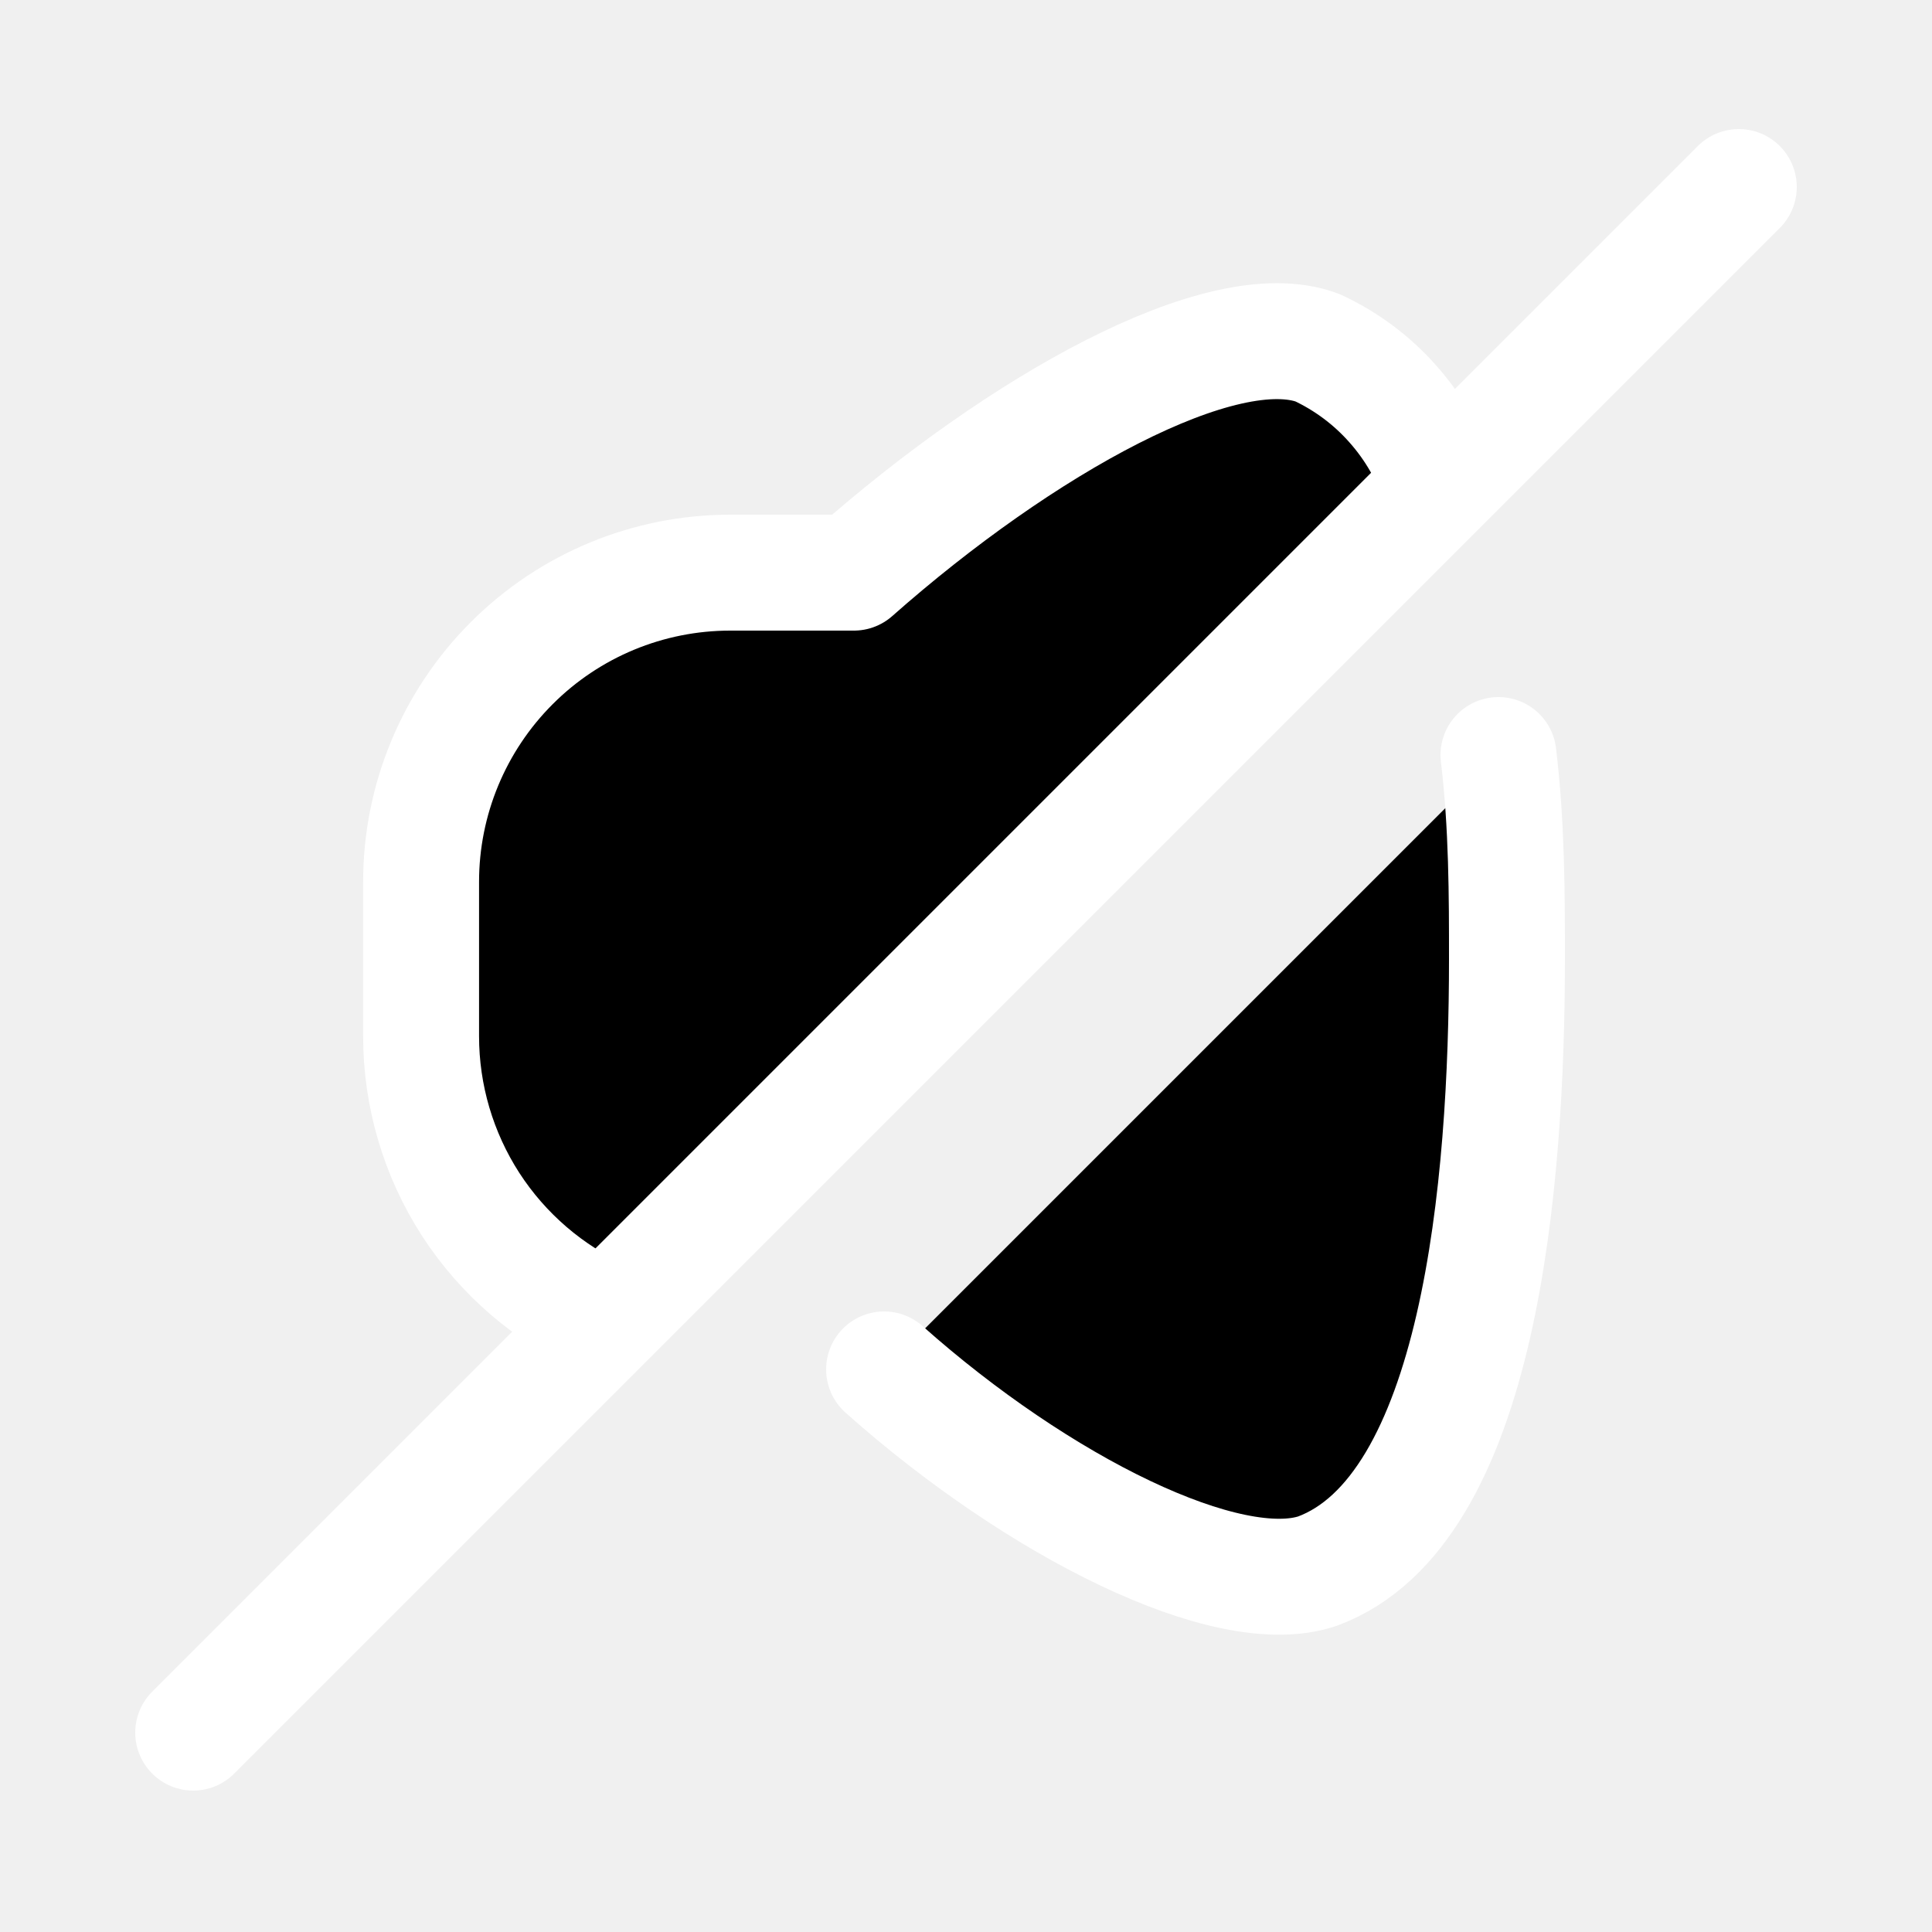
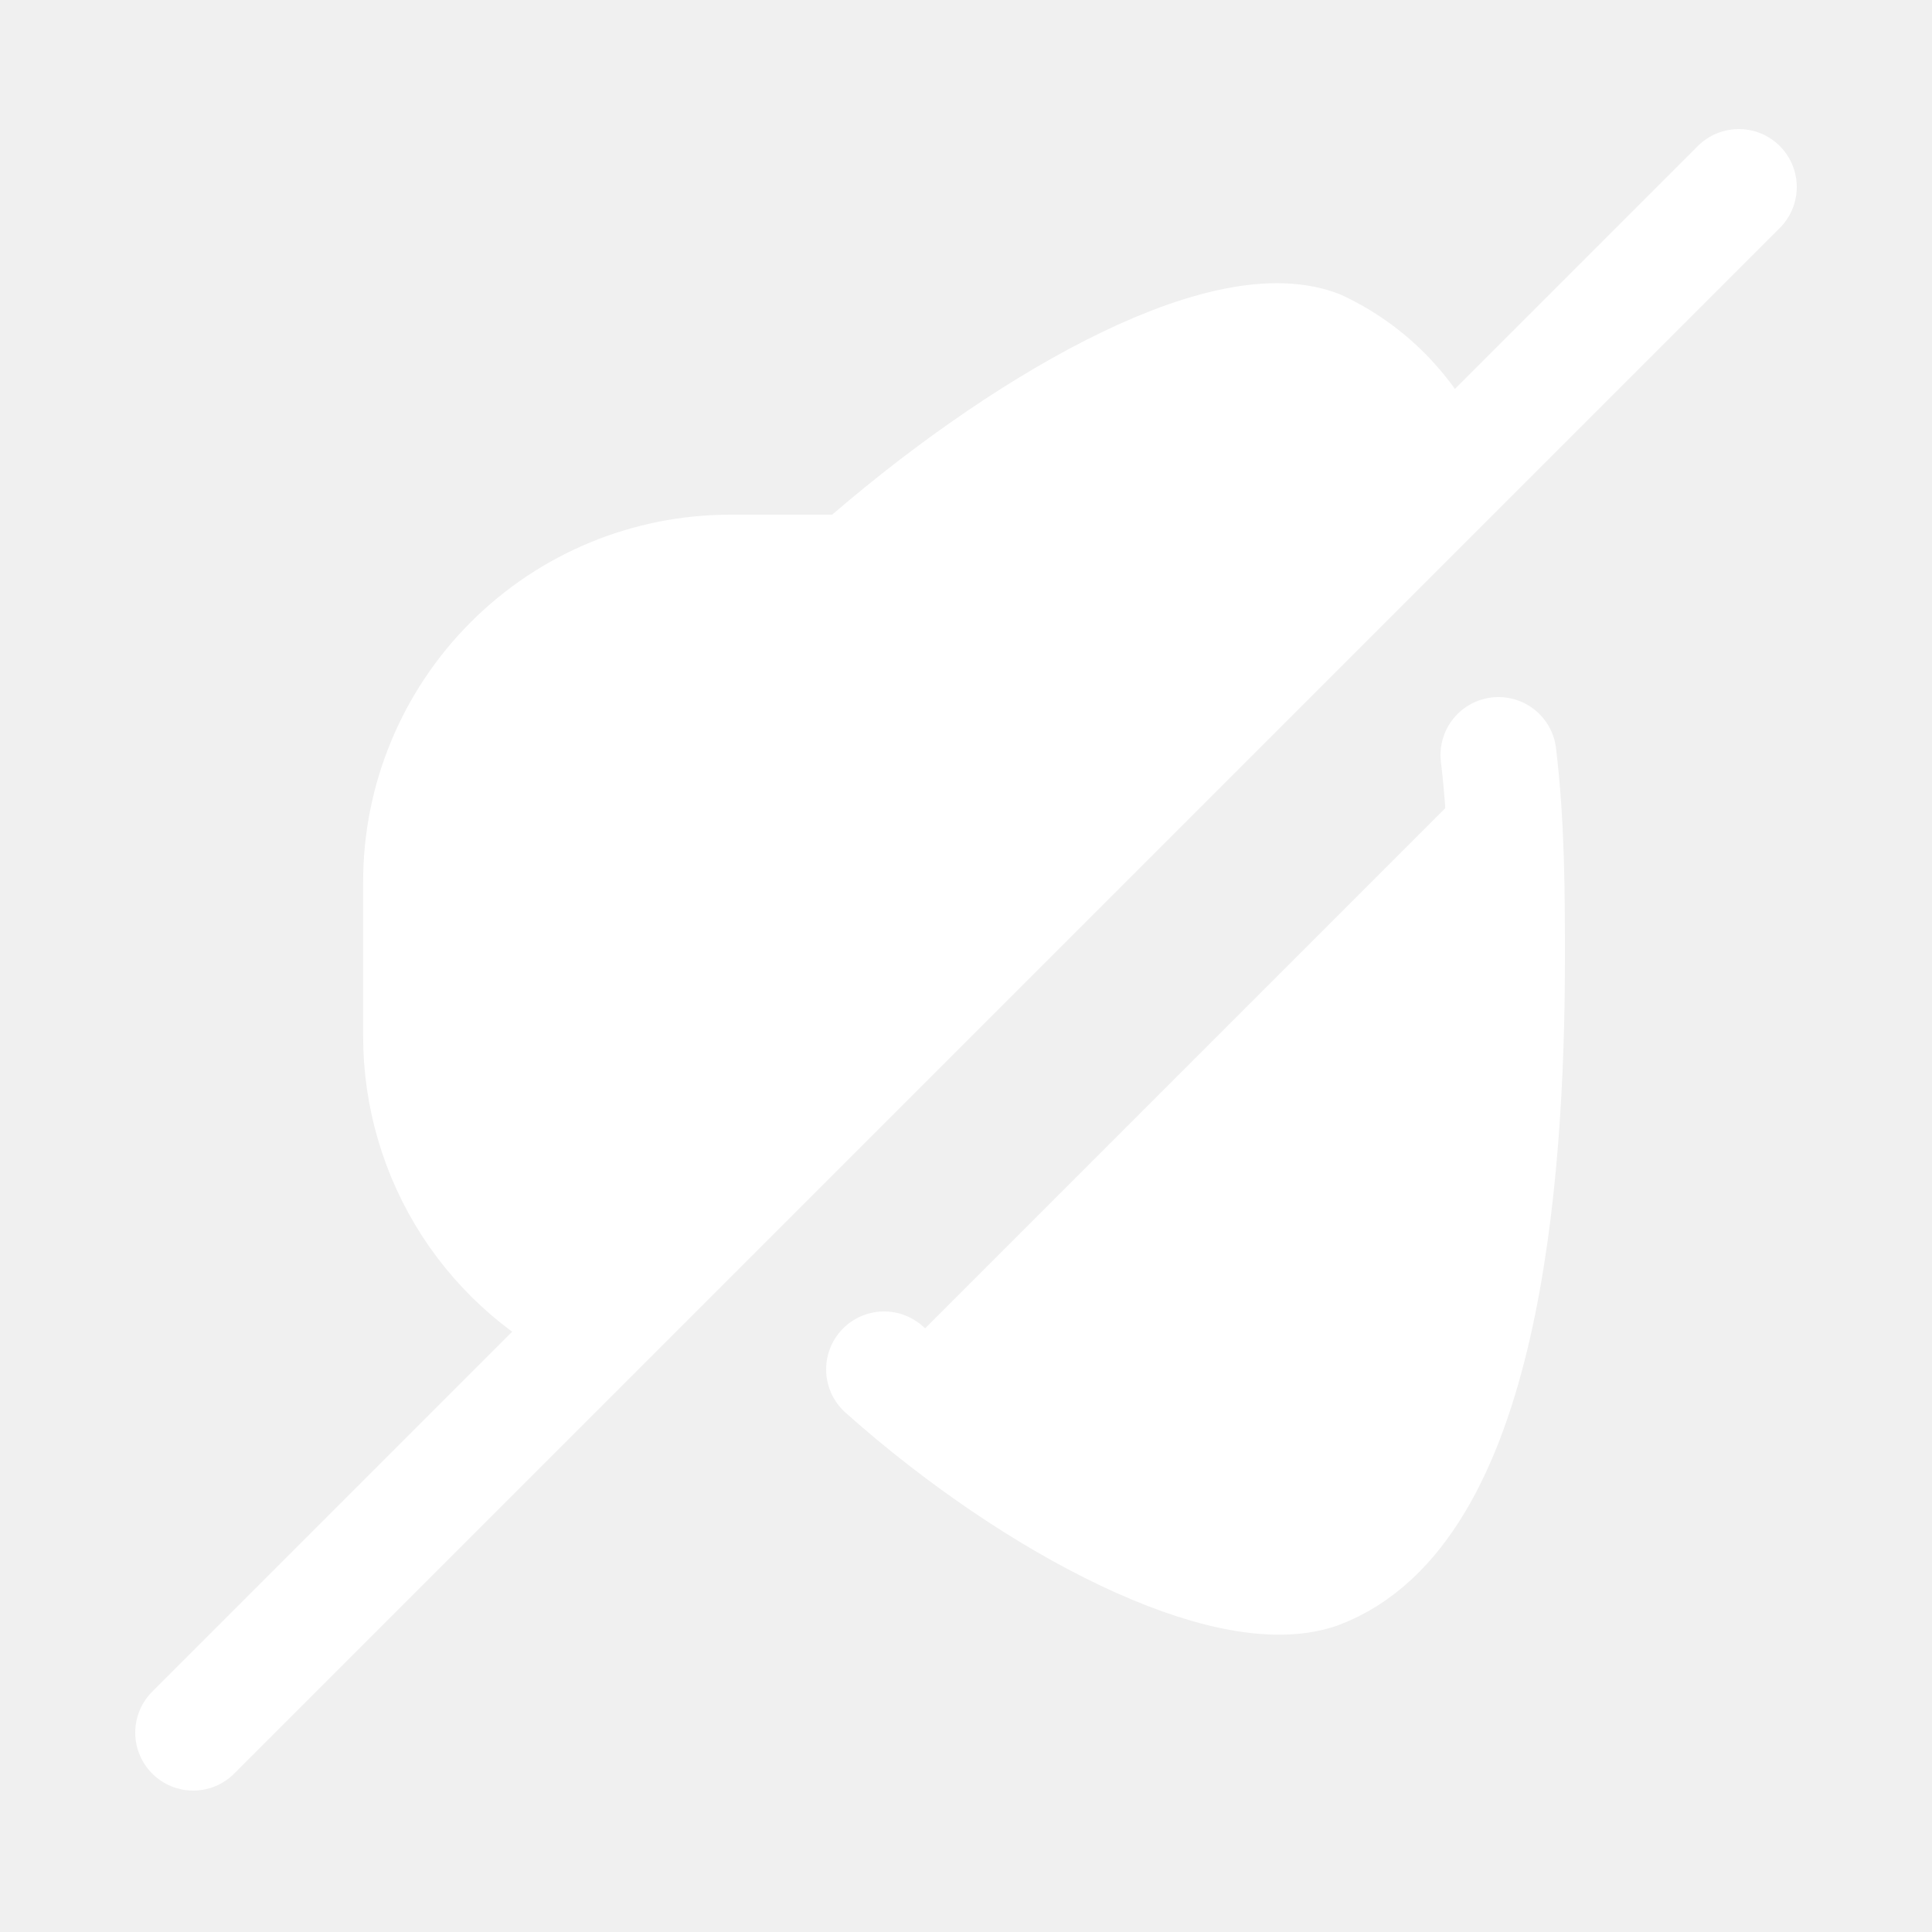
- <svg xmlns="http://www.w3.org/2000/svg" viewBox="-0.5 0 25 25">
+ <svg xmlns="http://www.w3.org/2000/svg" fill="#FFF" viewBox="-0.5 0 25 25">
  <path d="M10.94 17.72C12.94 19.5 15.389 20.72 16.549 20.33C18.649 19.55 19 15.33 19 12.41C19 11.6 19 10.68 18.89 9.77" stroke="#FFFFFF" stroke-width="1.5" stroke-linecap="round" stroke-linejoin="round" />
  <path d="M18.129 6.28C18.001 5.891 17.795 5.533 17.523 5.227C17.252 4.92 16.92 4.673 16.549 4.5C15.319 4.04 12.709 5.5 10.549 7.41H8.949C7.888 7.41 6.871 7.831 6.121 8.582C5.371 9.332 4.949 10.349 4.949 11.41V13.41C4.949 14.181 5.172 14.936 5.59 15.584C6.009 16.231 6.606 16.744 7.309 17.06" stroke="#FFFFFF" stroke-width="1.5" stroke-linecap="round" stroke-linejoin="round" />
  <path d="M22 2.42L2 22.42" stroke="#FFFFFF" stroke-width="1.5" stroke-linecap="round" stroke-linejoin="round" />
</svg>
